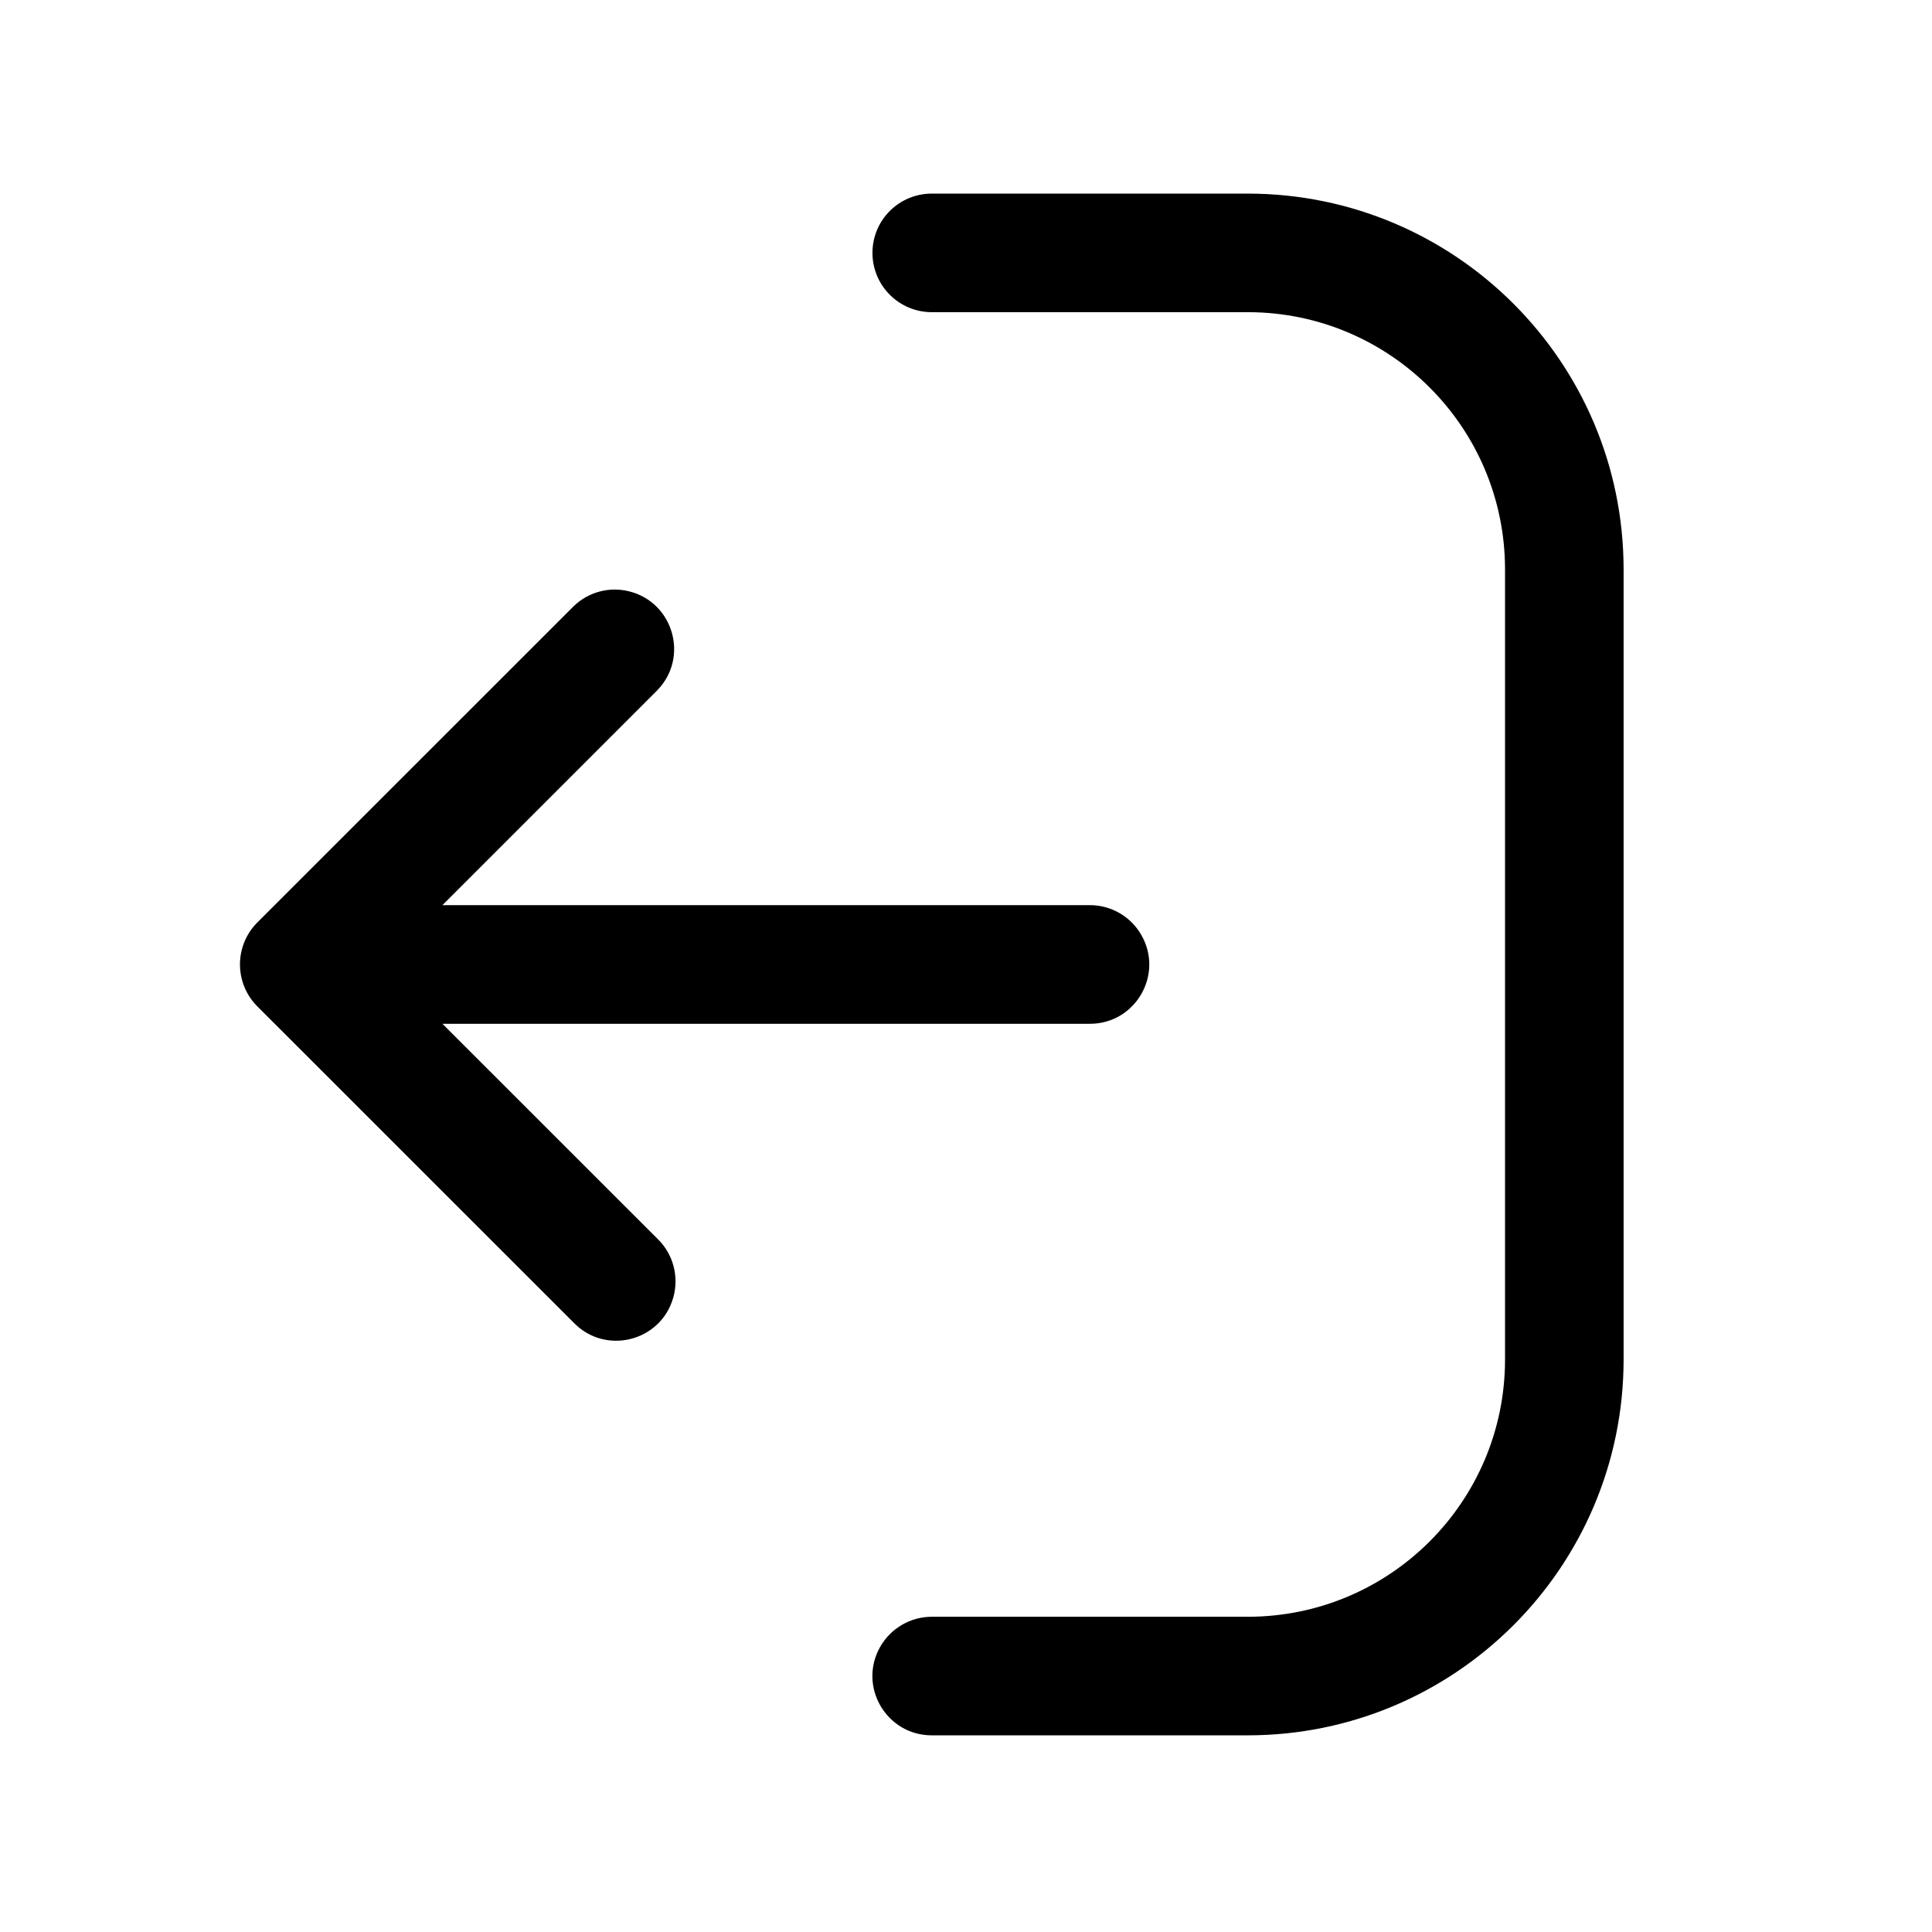
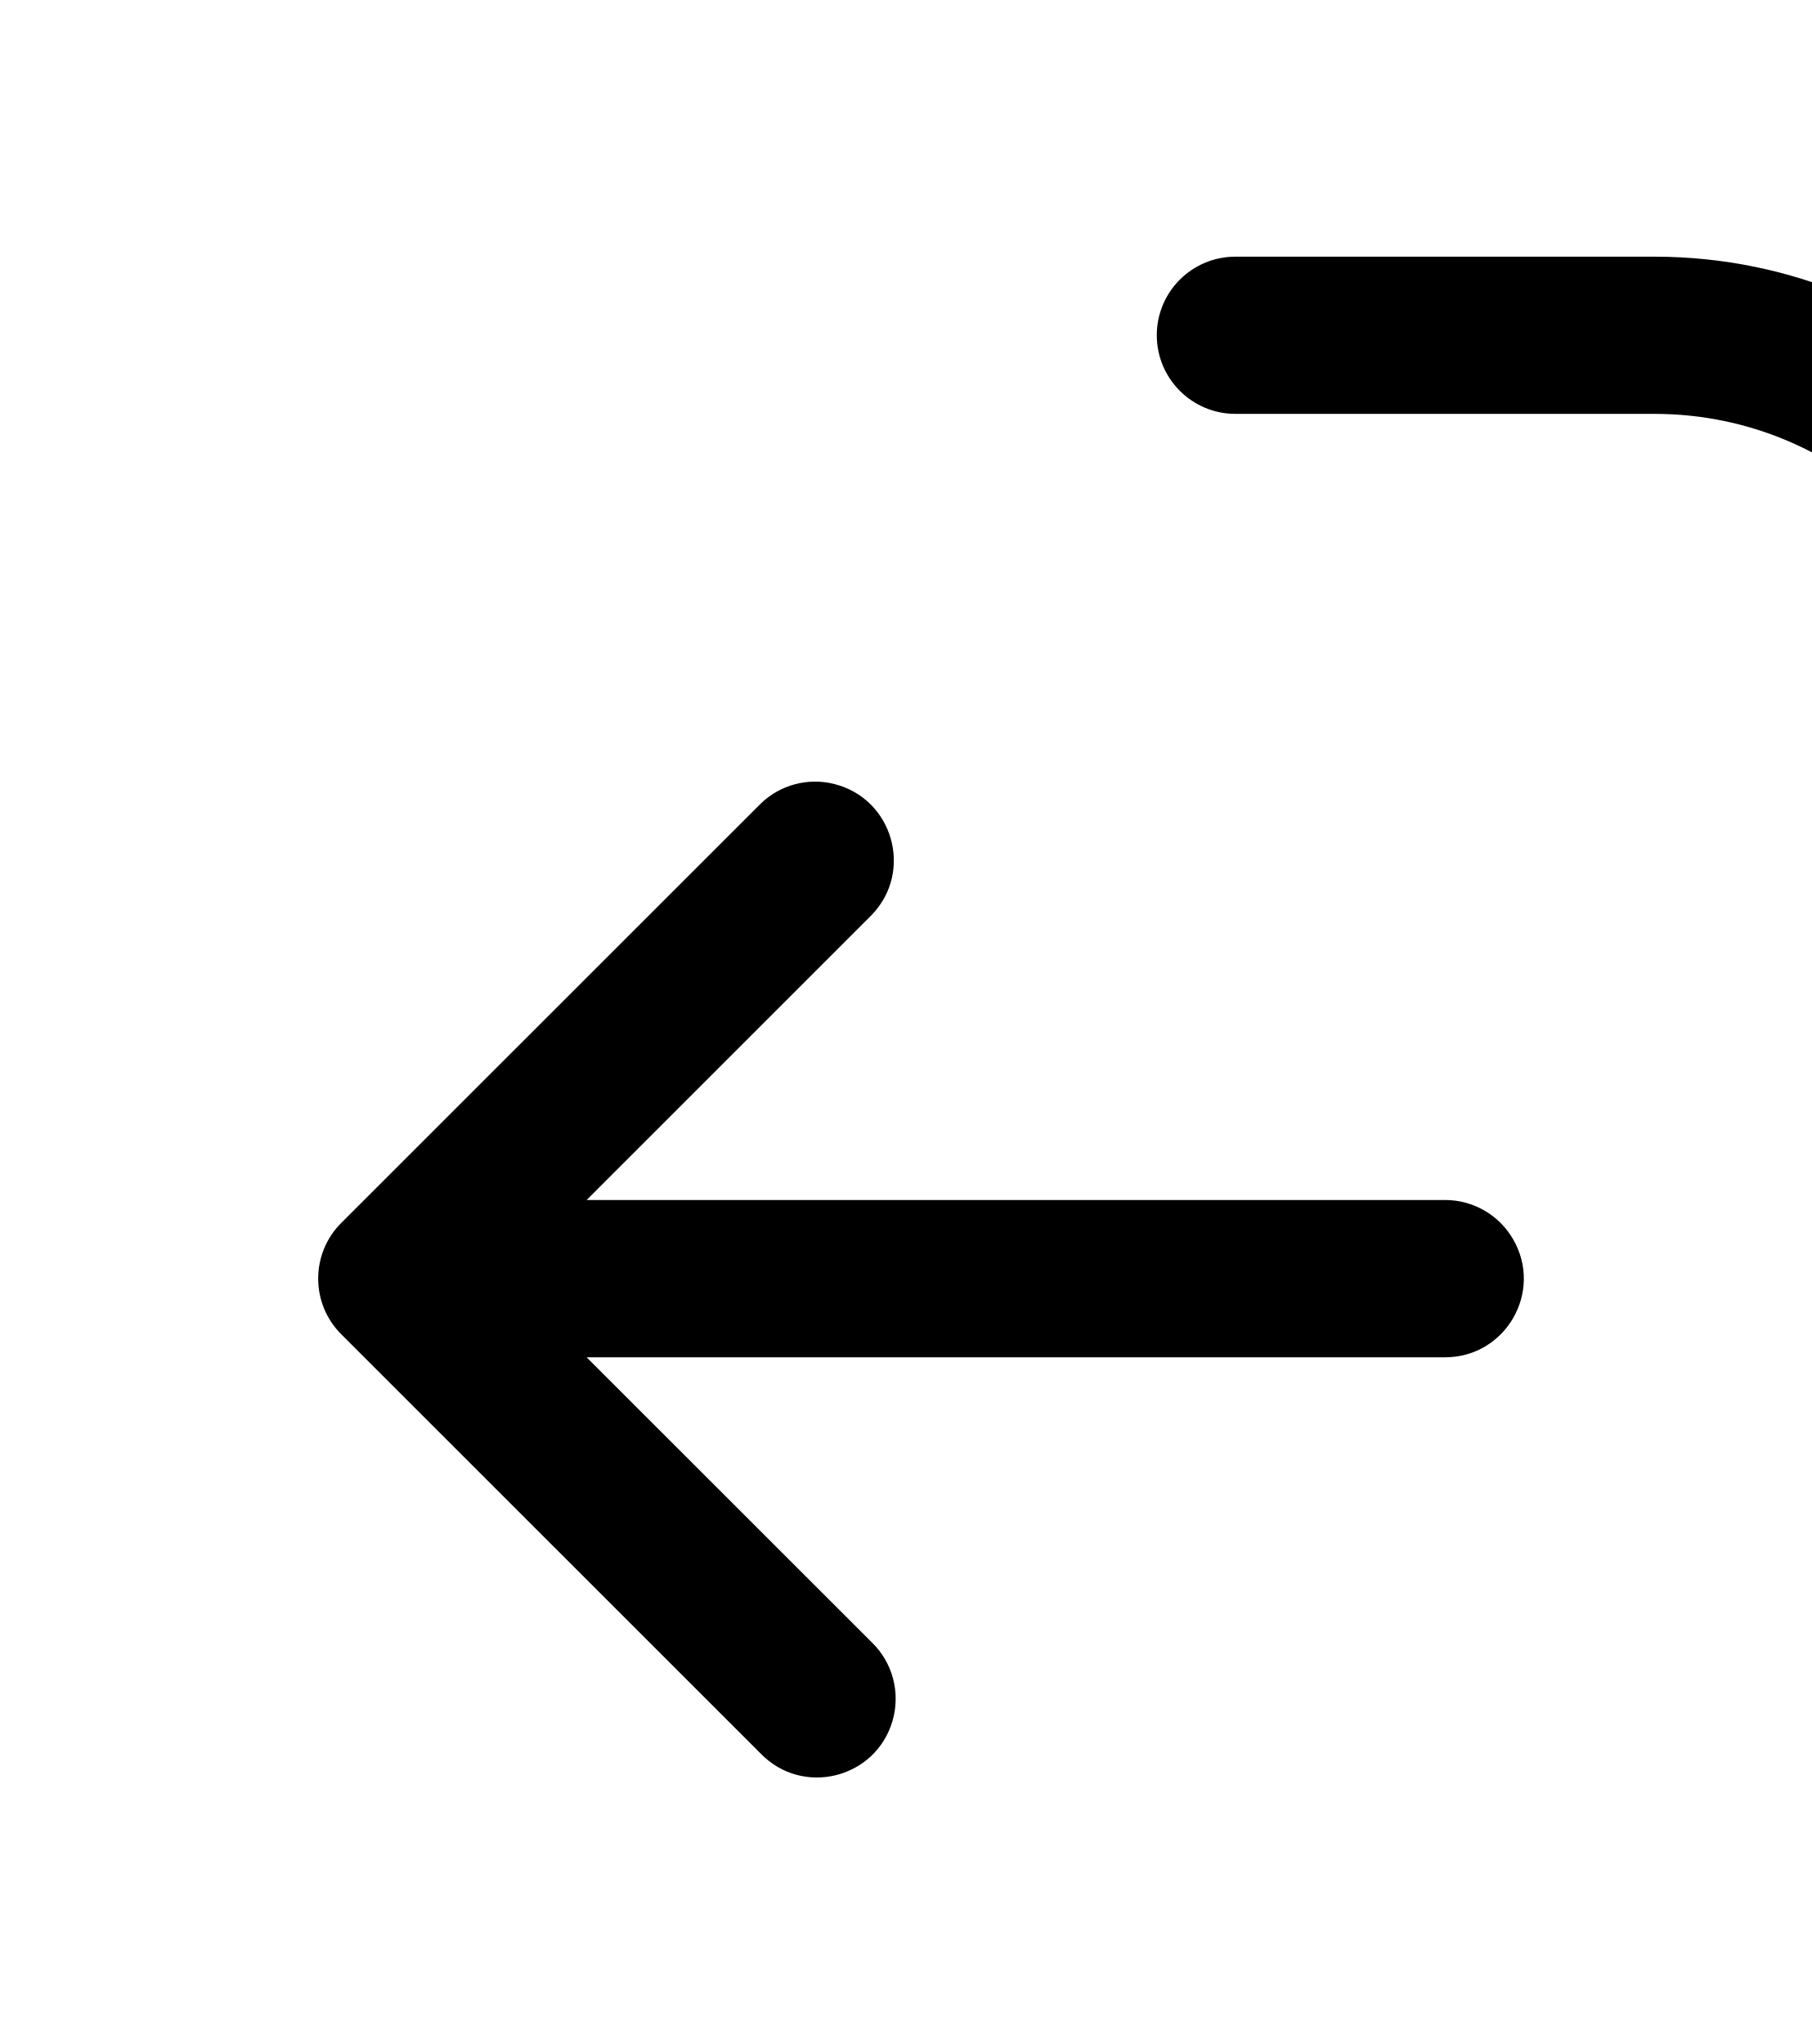
- <svg xmlns="http://www.w3.org/2000/svg" width="24" height="24">
+ <svg xmlns="http://www.w3.org/2000/svg">
  <path d="M10.838 3.141c0-.407.33-.736.737-.736h3.929c2.575.003 4.662 2.09 4.665 4.665v9.822c-.003 2.575-2.09 4.662-4.665 4.665h-3.929c-.567 0-.922-.613-.638-1.105.132-.227.375-.368.638-.368h3.929c1.762-.002 3.19-1.43 3.192-3.192v-9.822c-.002-1.762-1.43-3.19-3.192-3.192h-3.929c-.407 0-.737-.33-.737-.737Zm-7.641 9.361 3.929 3.928c.394.408 1.081.236 1.237-.309.075-.262 0-.544-.196-.733l-2.671-2.67h8.043c.567 0 .922-.614.638-1.105-.131-.228-.374-.369-.638-.369H5.496l2.671-2.671c.394-.408.199-1.089-.351-1.227-.247-.062-.508.008-.69.185l-3.929 3.928c-.288.288-.288.755 0 1.043Z" />
</svg>
